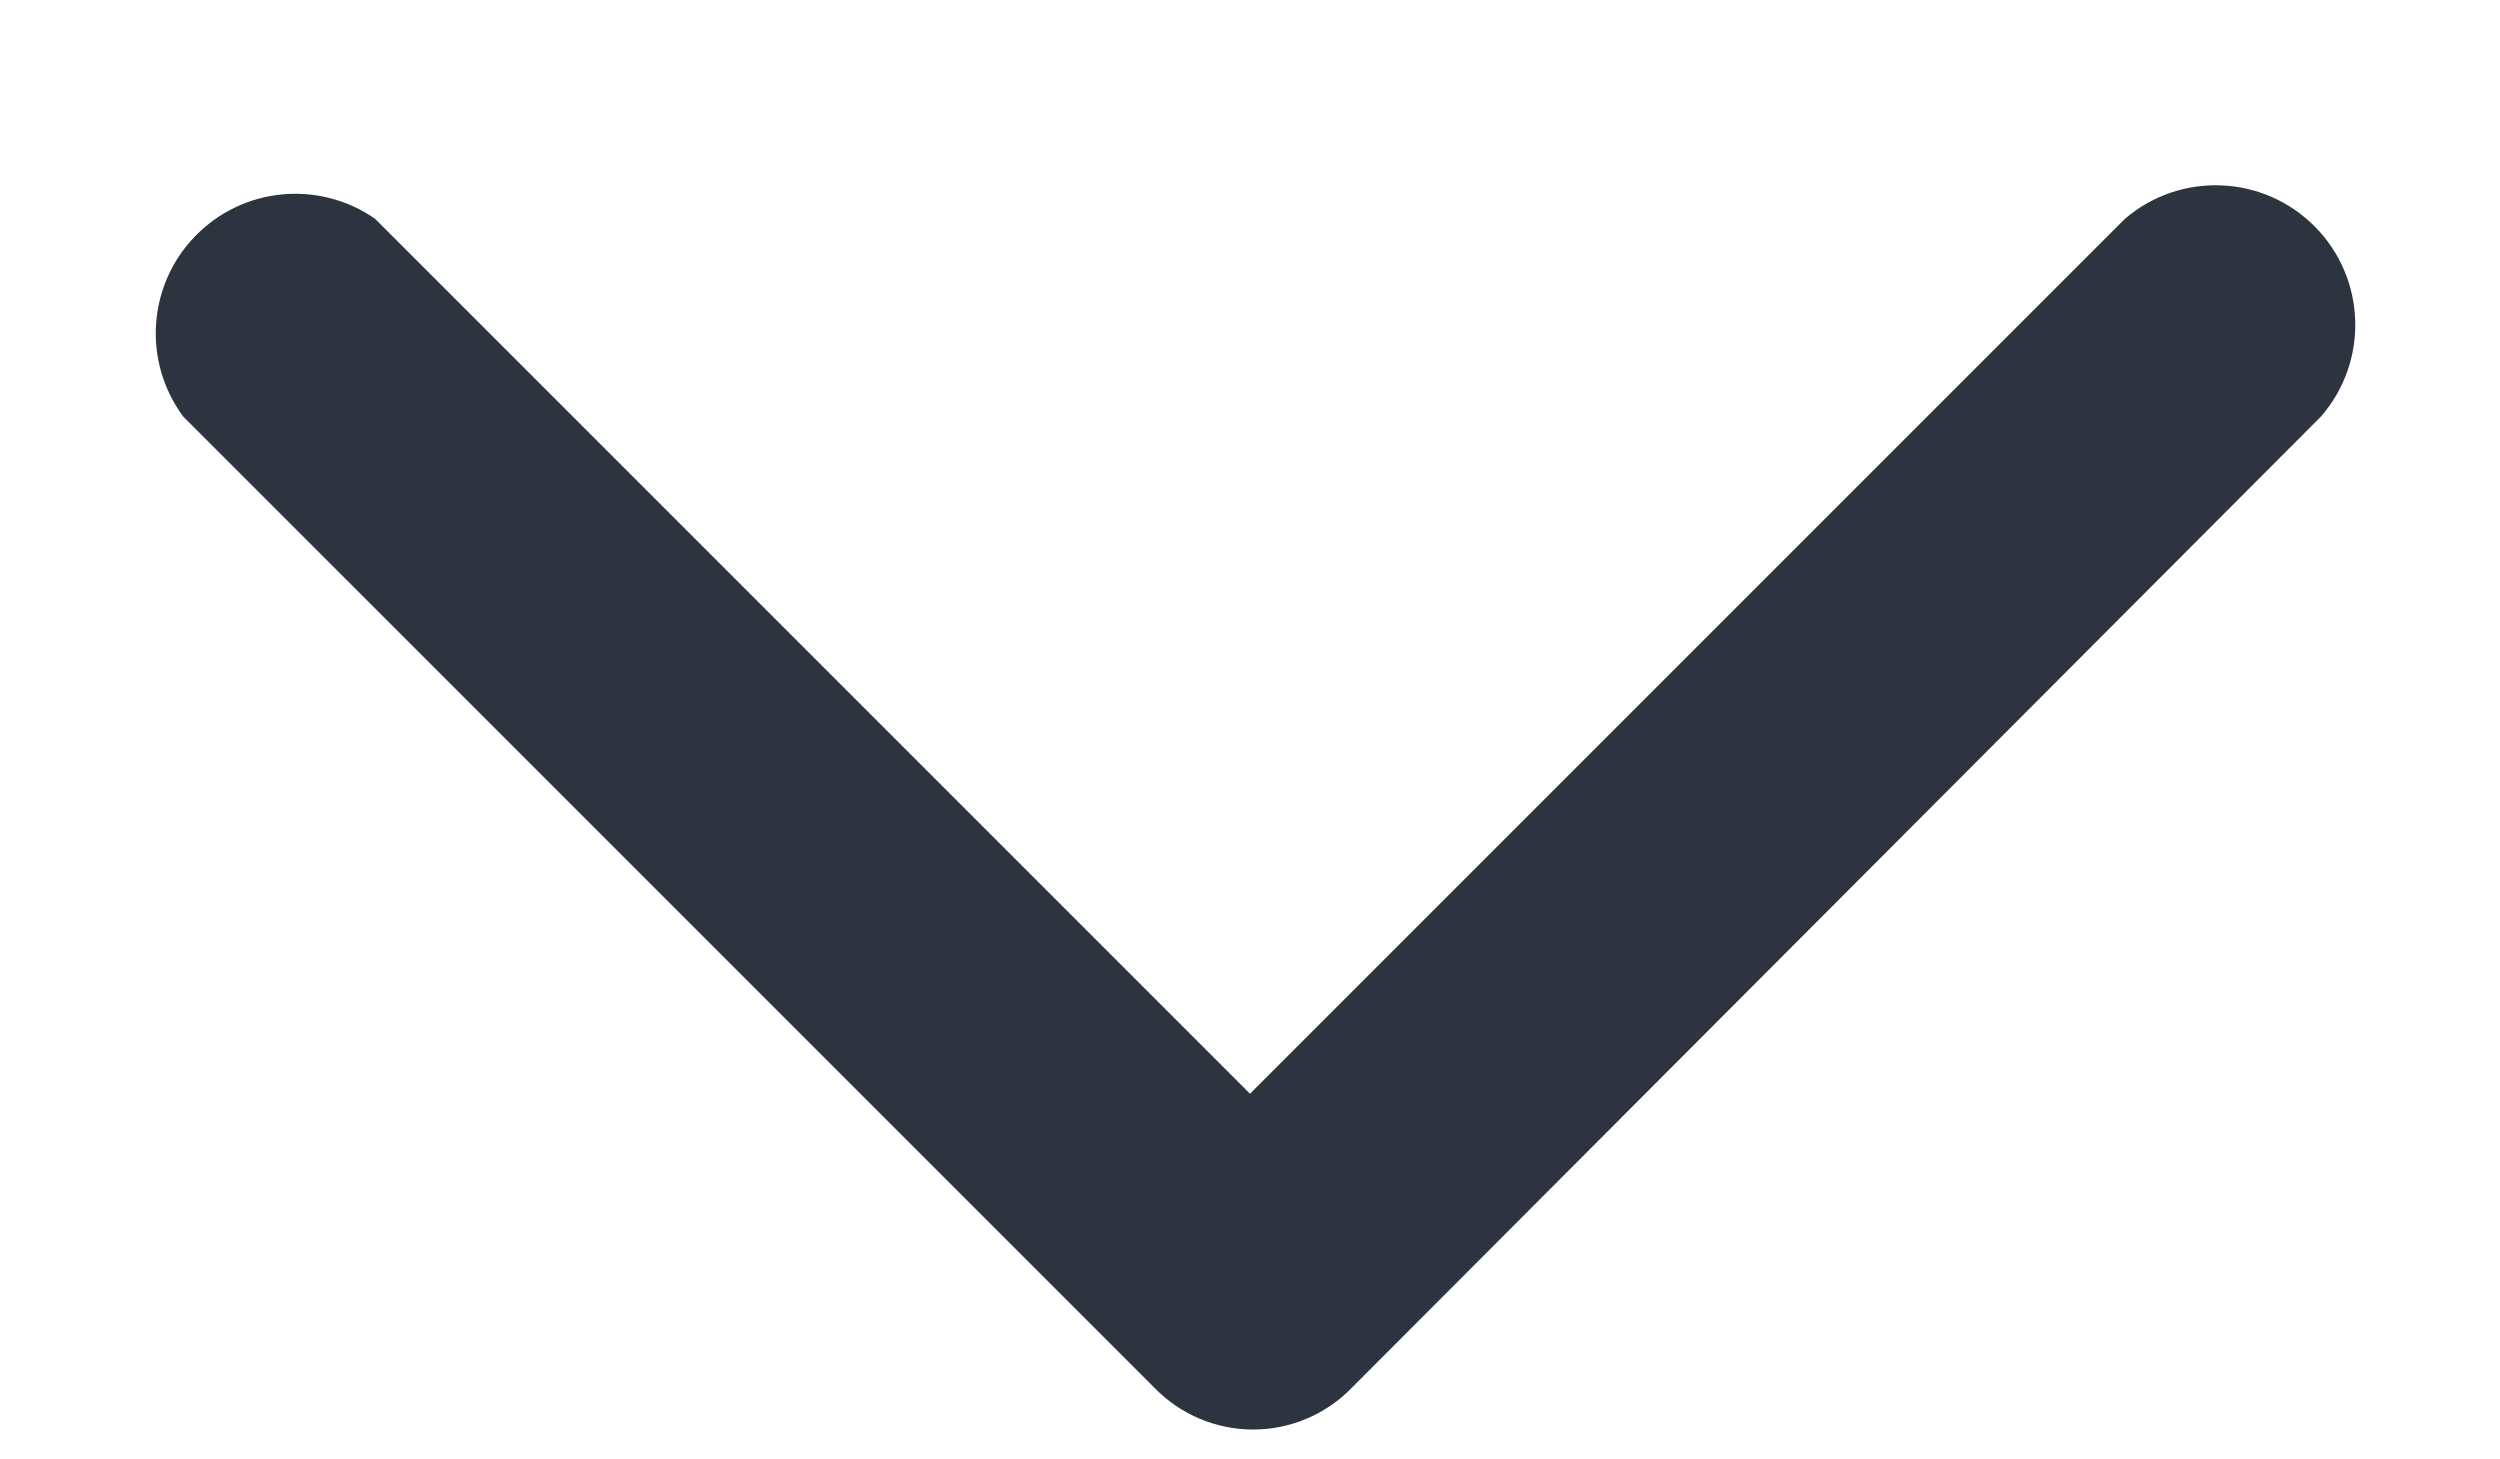
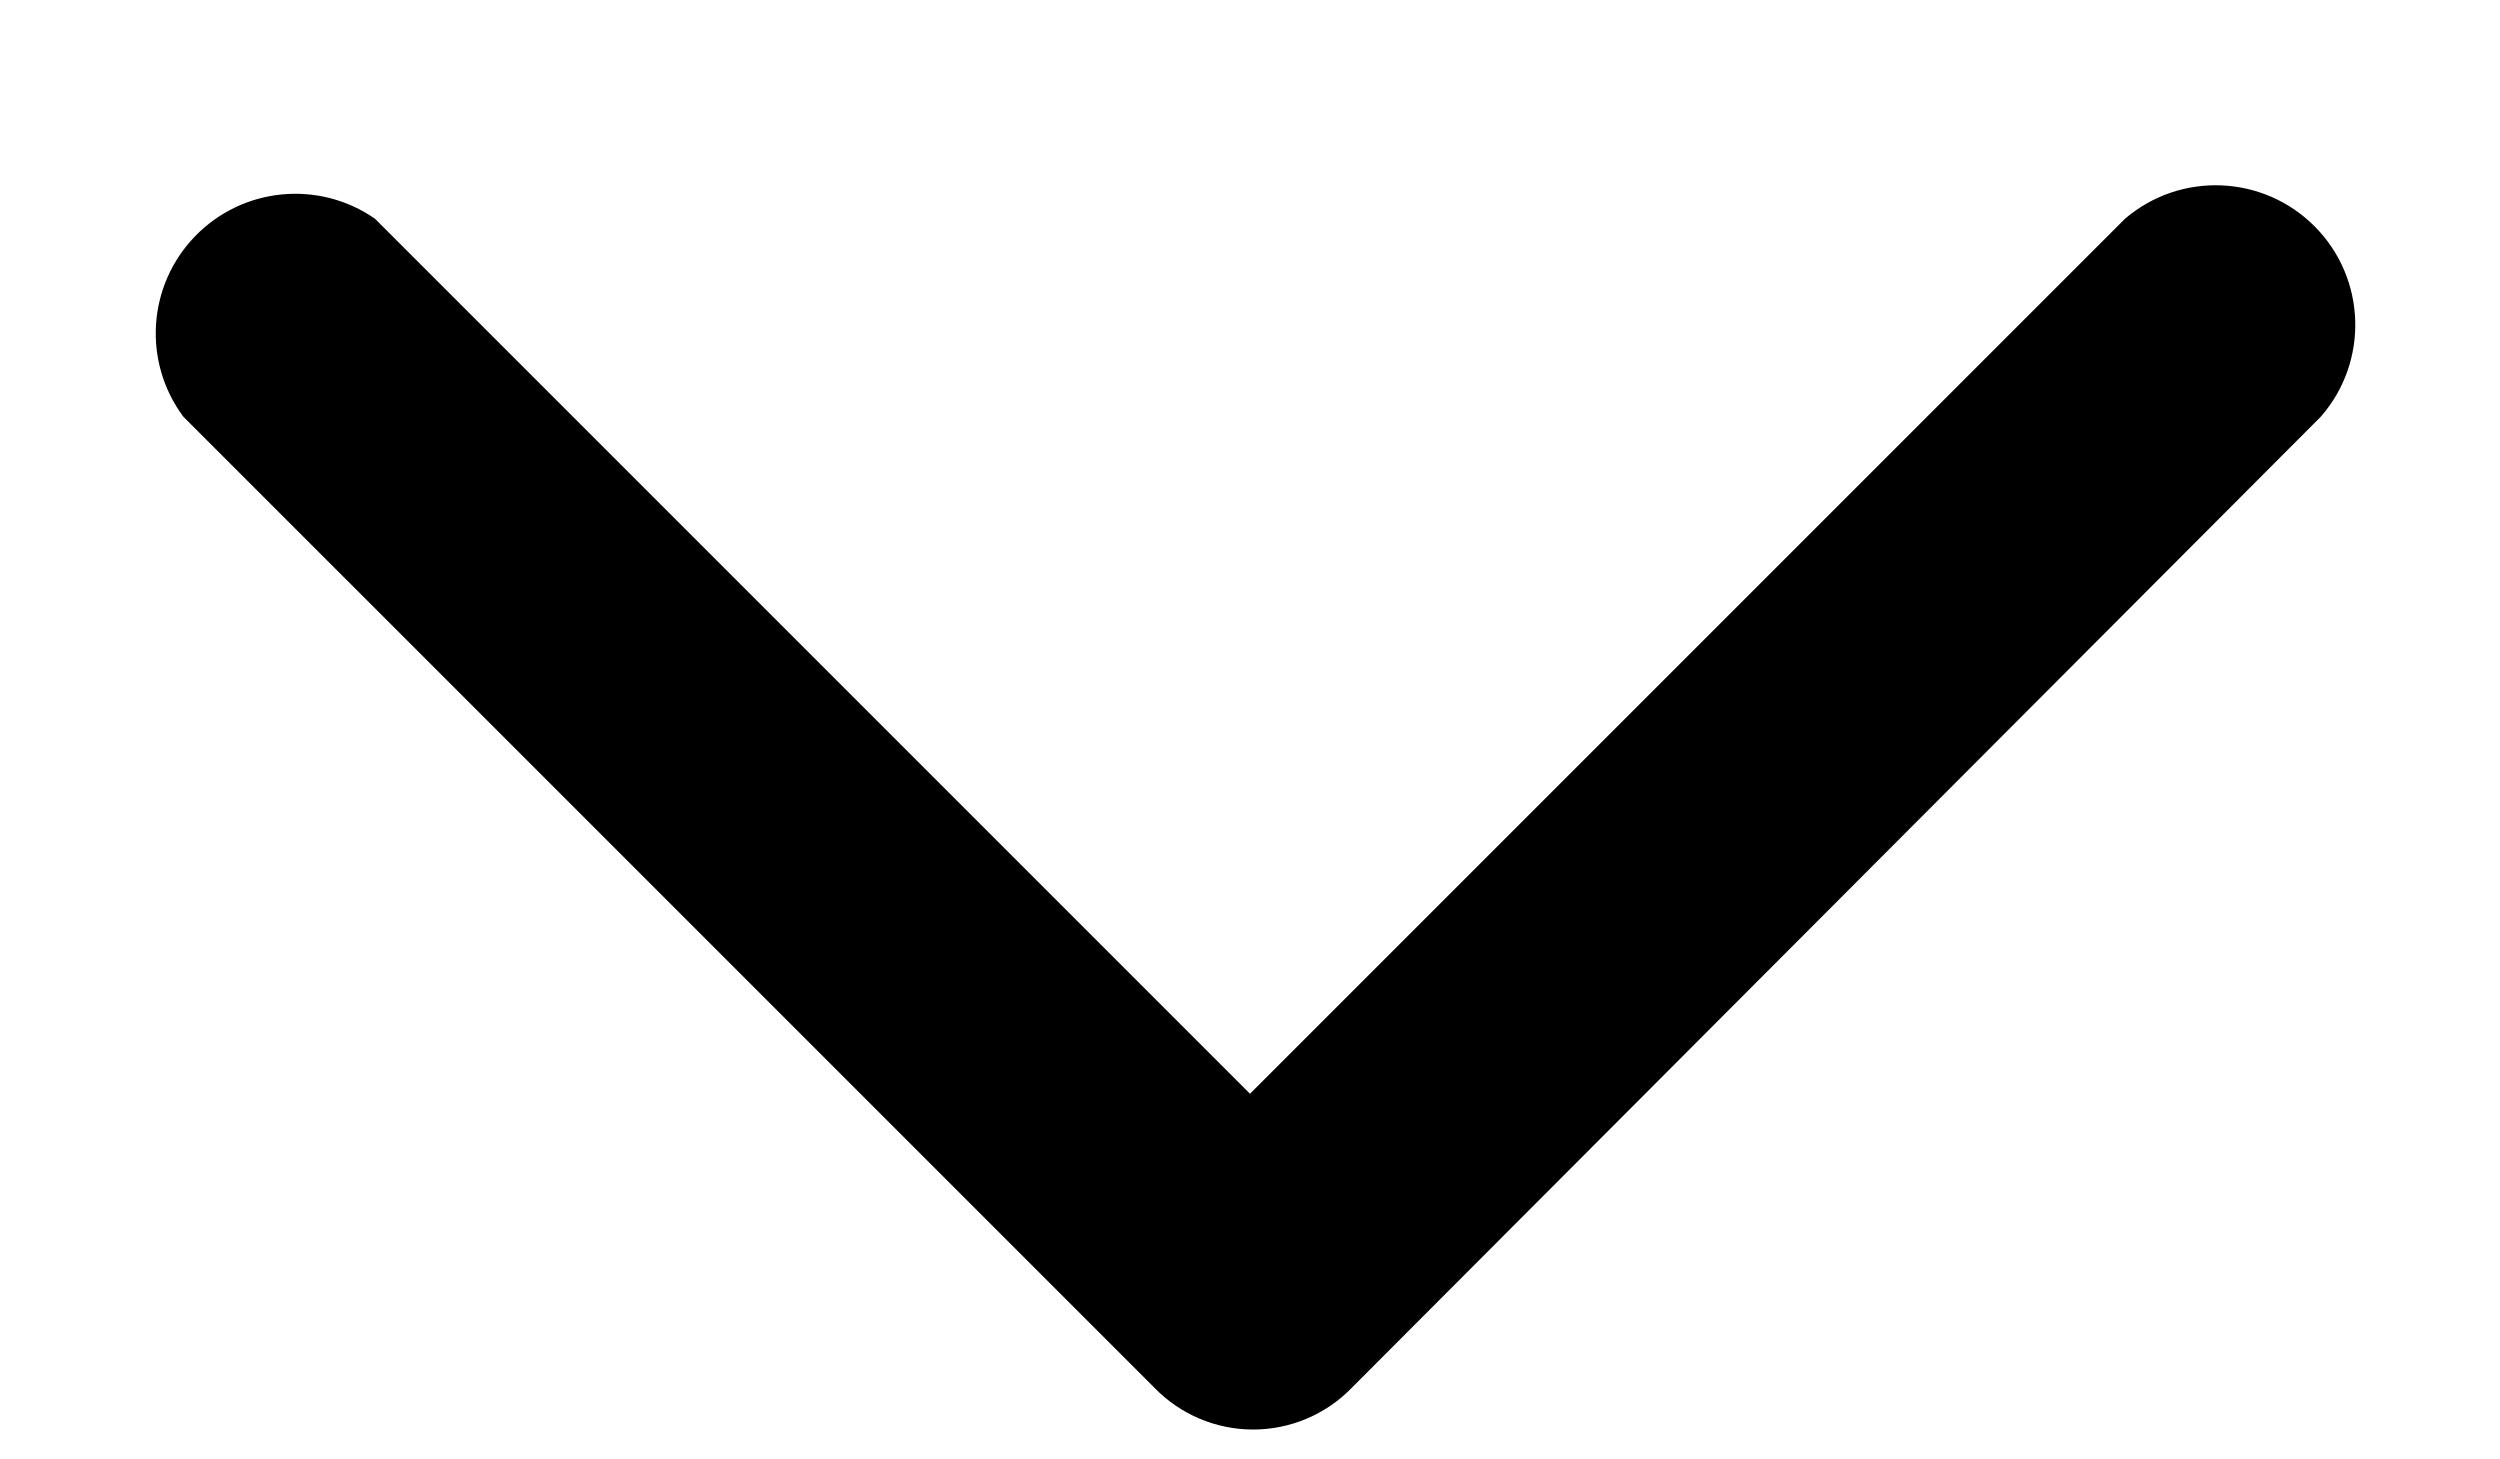
- <svg xmlns="http://www.w3.org/2000/svg" width="12" height="7" fill="none">
-   <path fill-rule="evenodd" clip-rule="evenodd" d="M1.8 1.05A.67.67 0 0 0 .88 2l4.66 4.66a.66.66 0 0 0 .95 0L11.14 2a.67.67 0 0 0-.94-.95L6 5.25l-4.2-4.2Z" fill="#2D3440" />
+ <svg xmlns="http://www.w3.org/2000/svg" width="12" height="7" viewBox="0 0 12 7" fill="currentColor">
+   <path fill-rule="evenodd" clip-rule="evenodd" d="M1.8 1.05A.67.67 0 0 0 .88 2l4.66 4.66a.66.66 0 0 0 .95 0L11.14 2a.67.67 0 0 0-.94-.95L6 5.25l-4.2-4.2Z" />
</svg>
